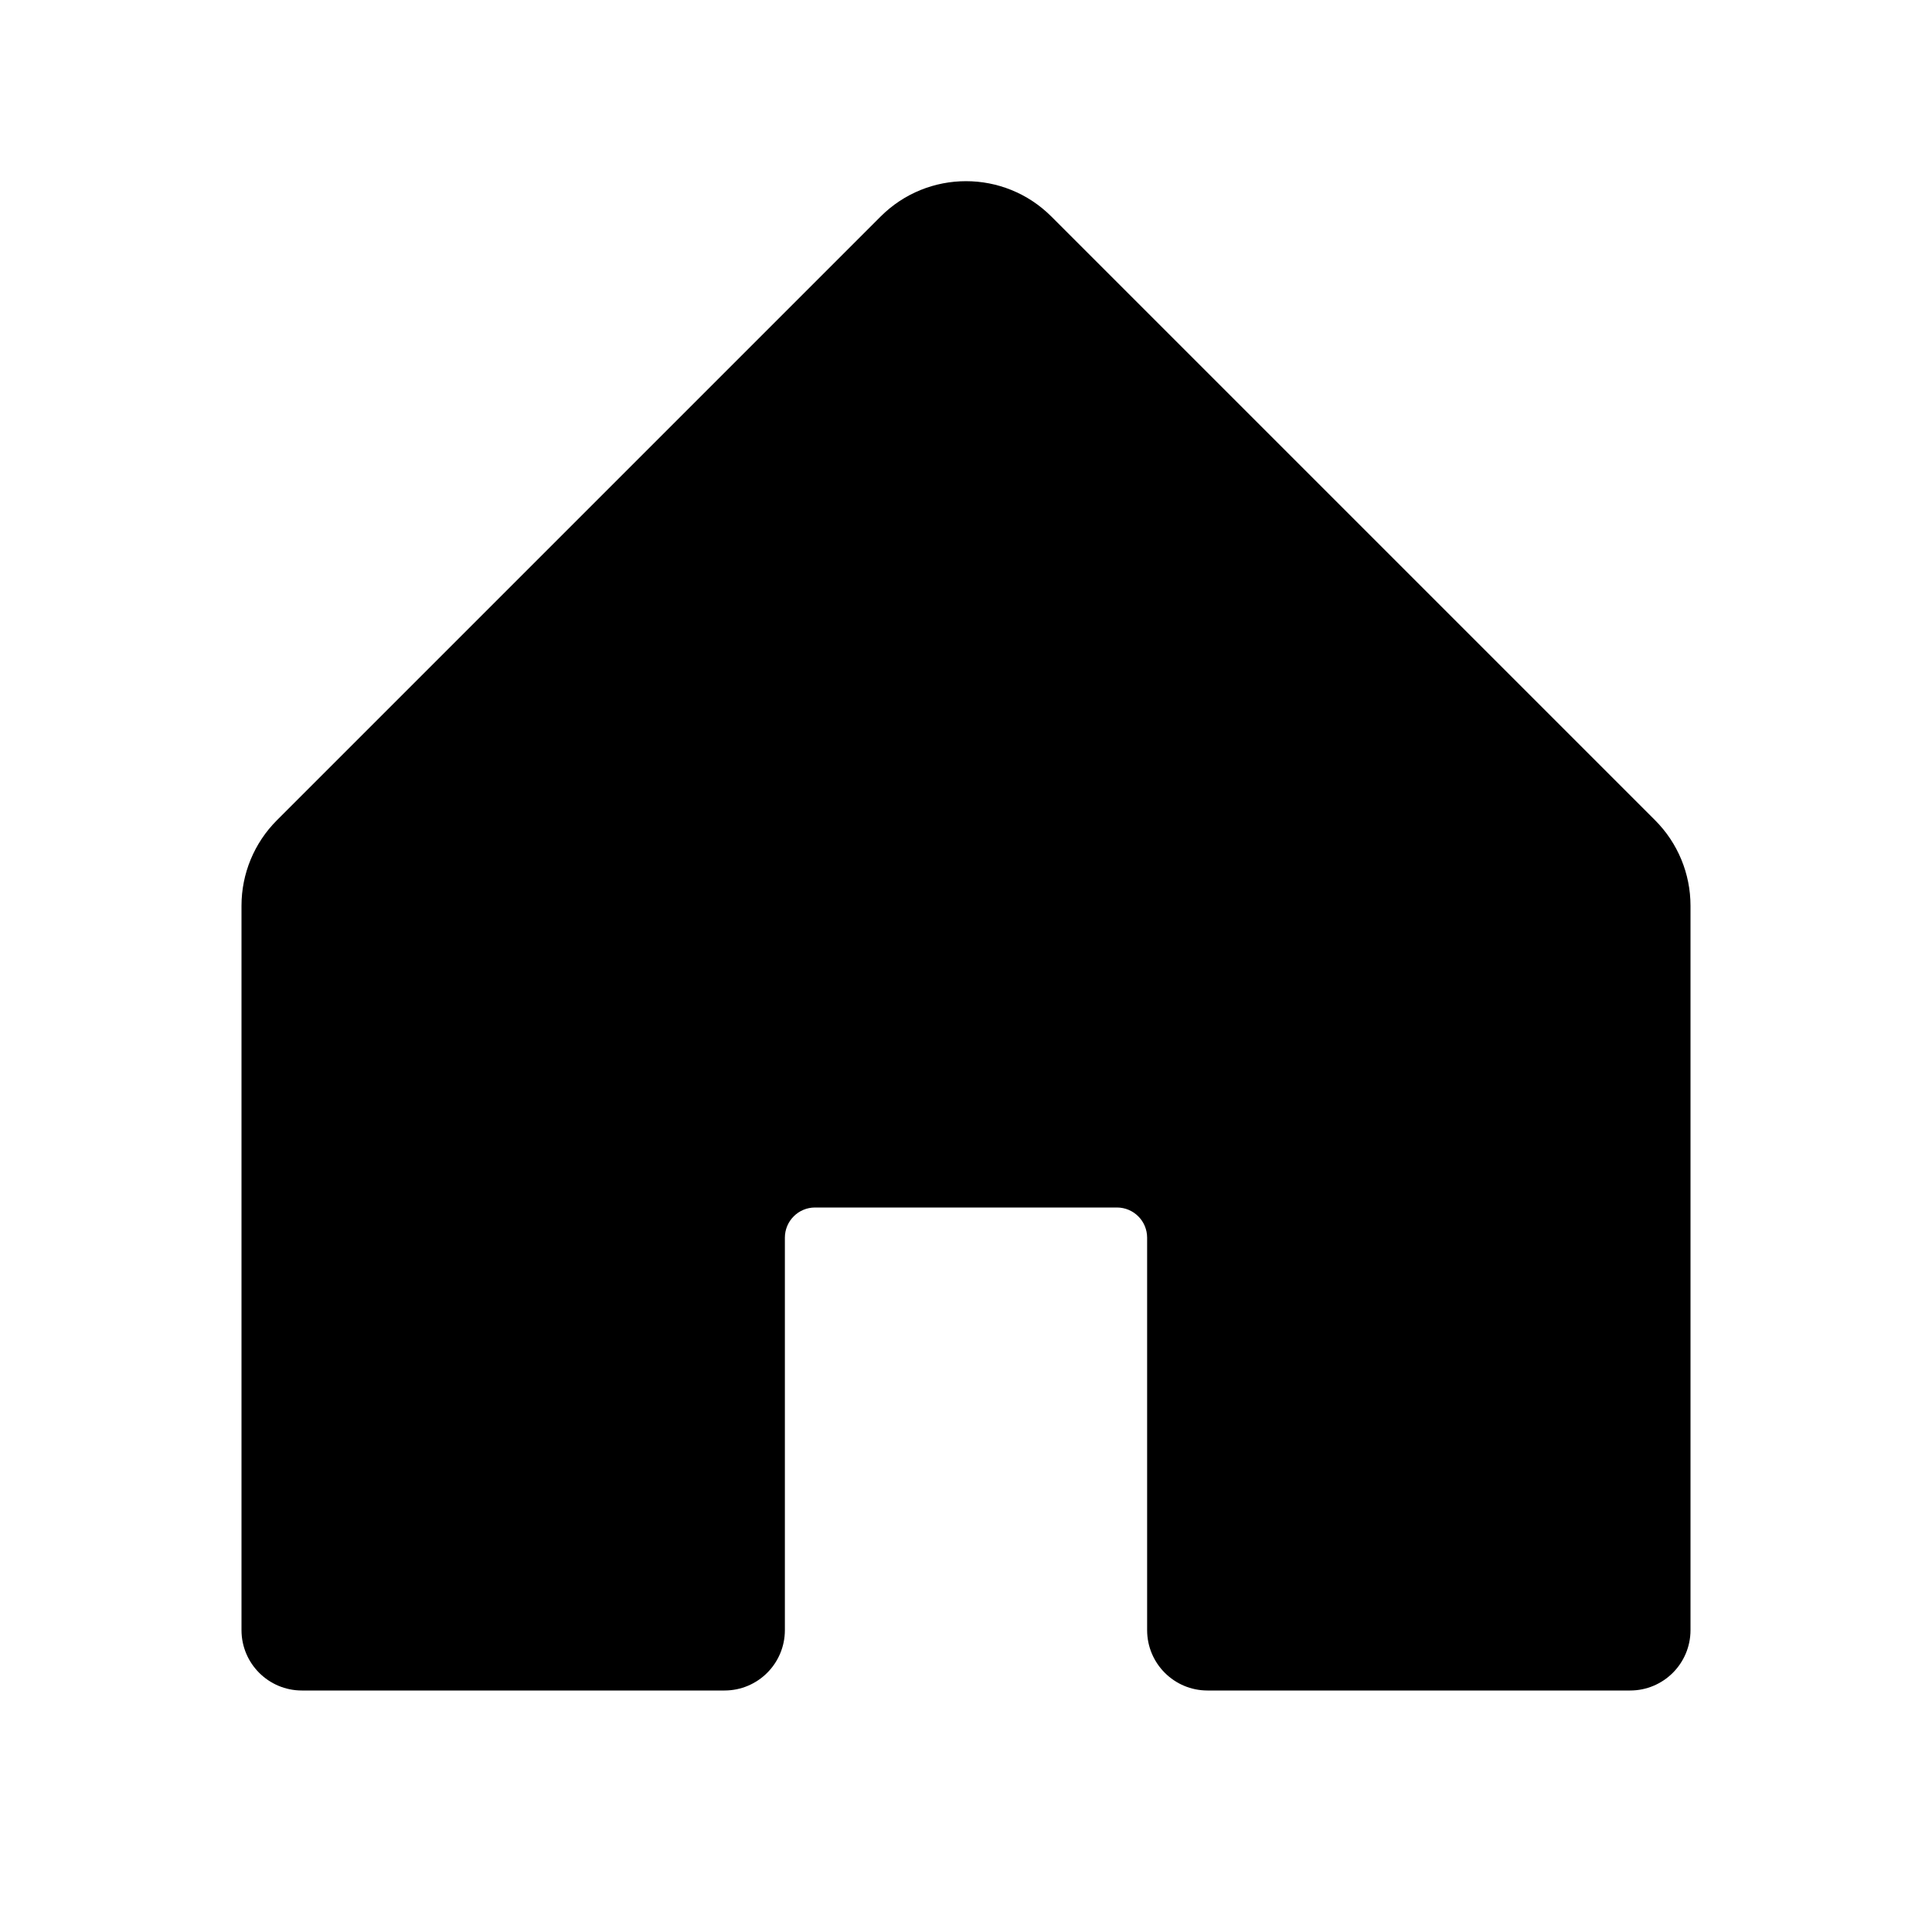
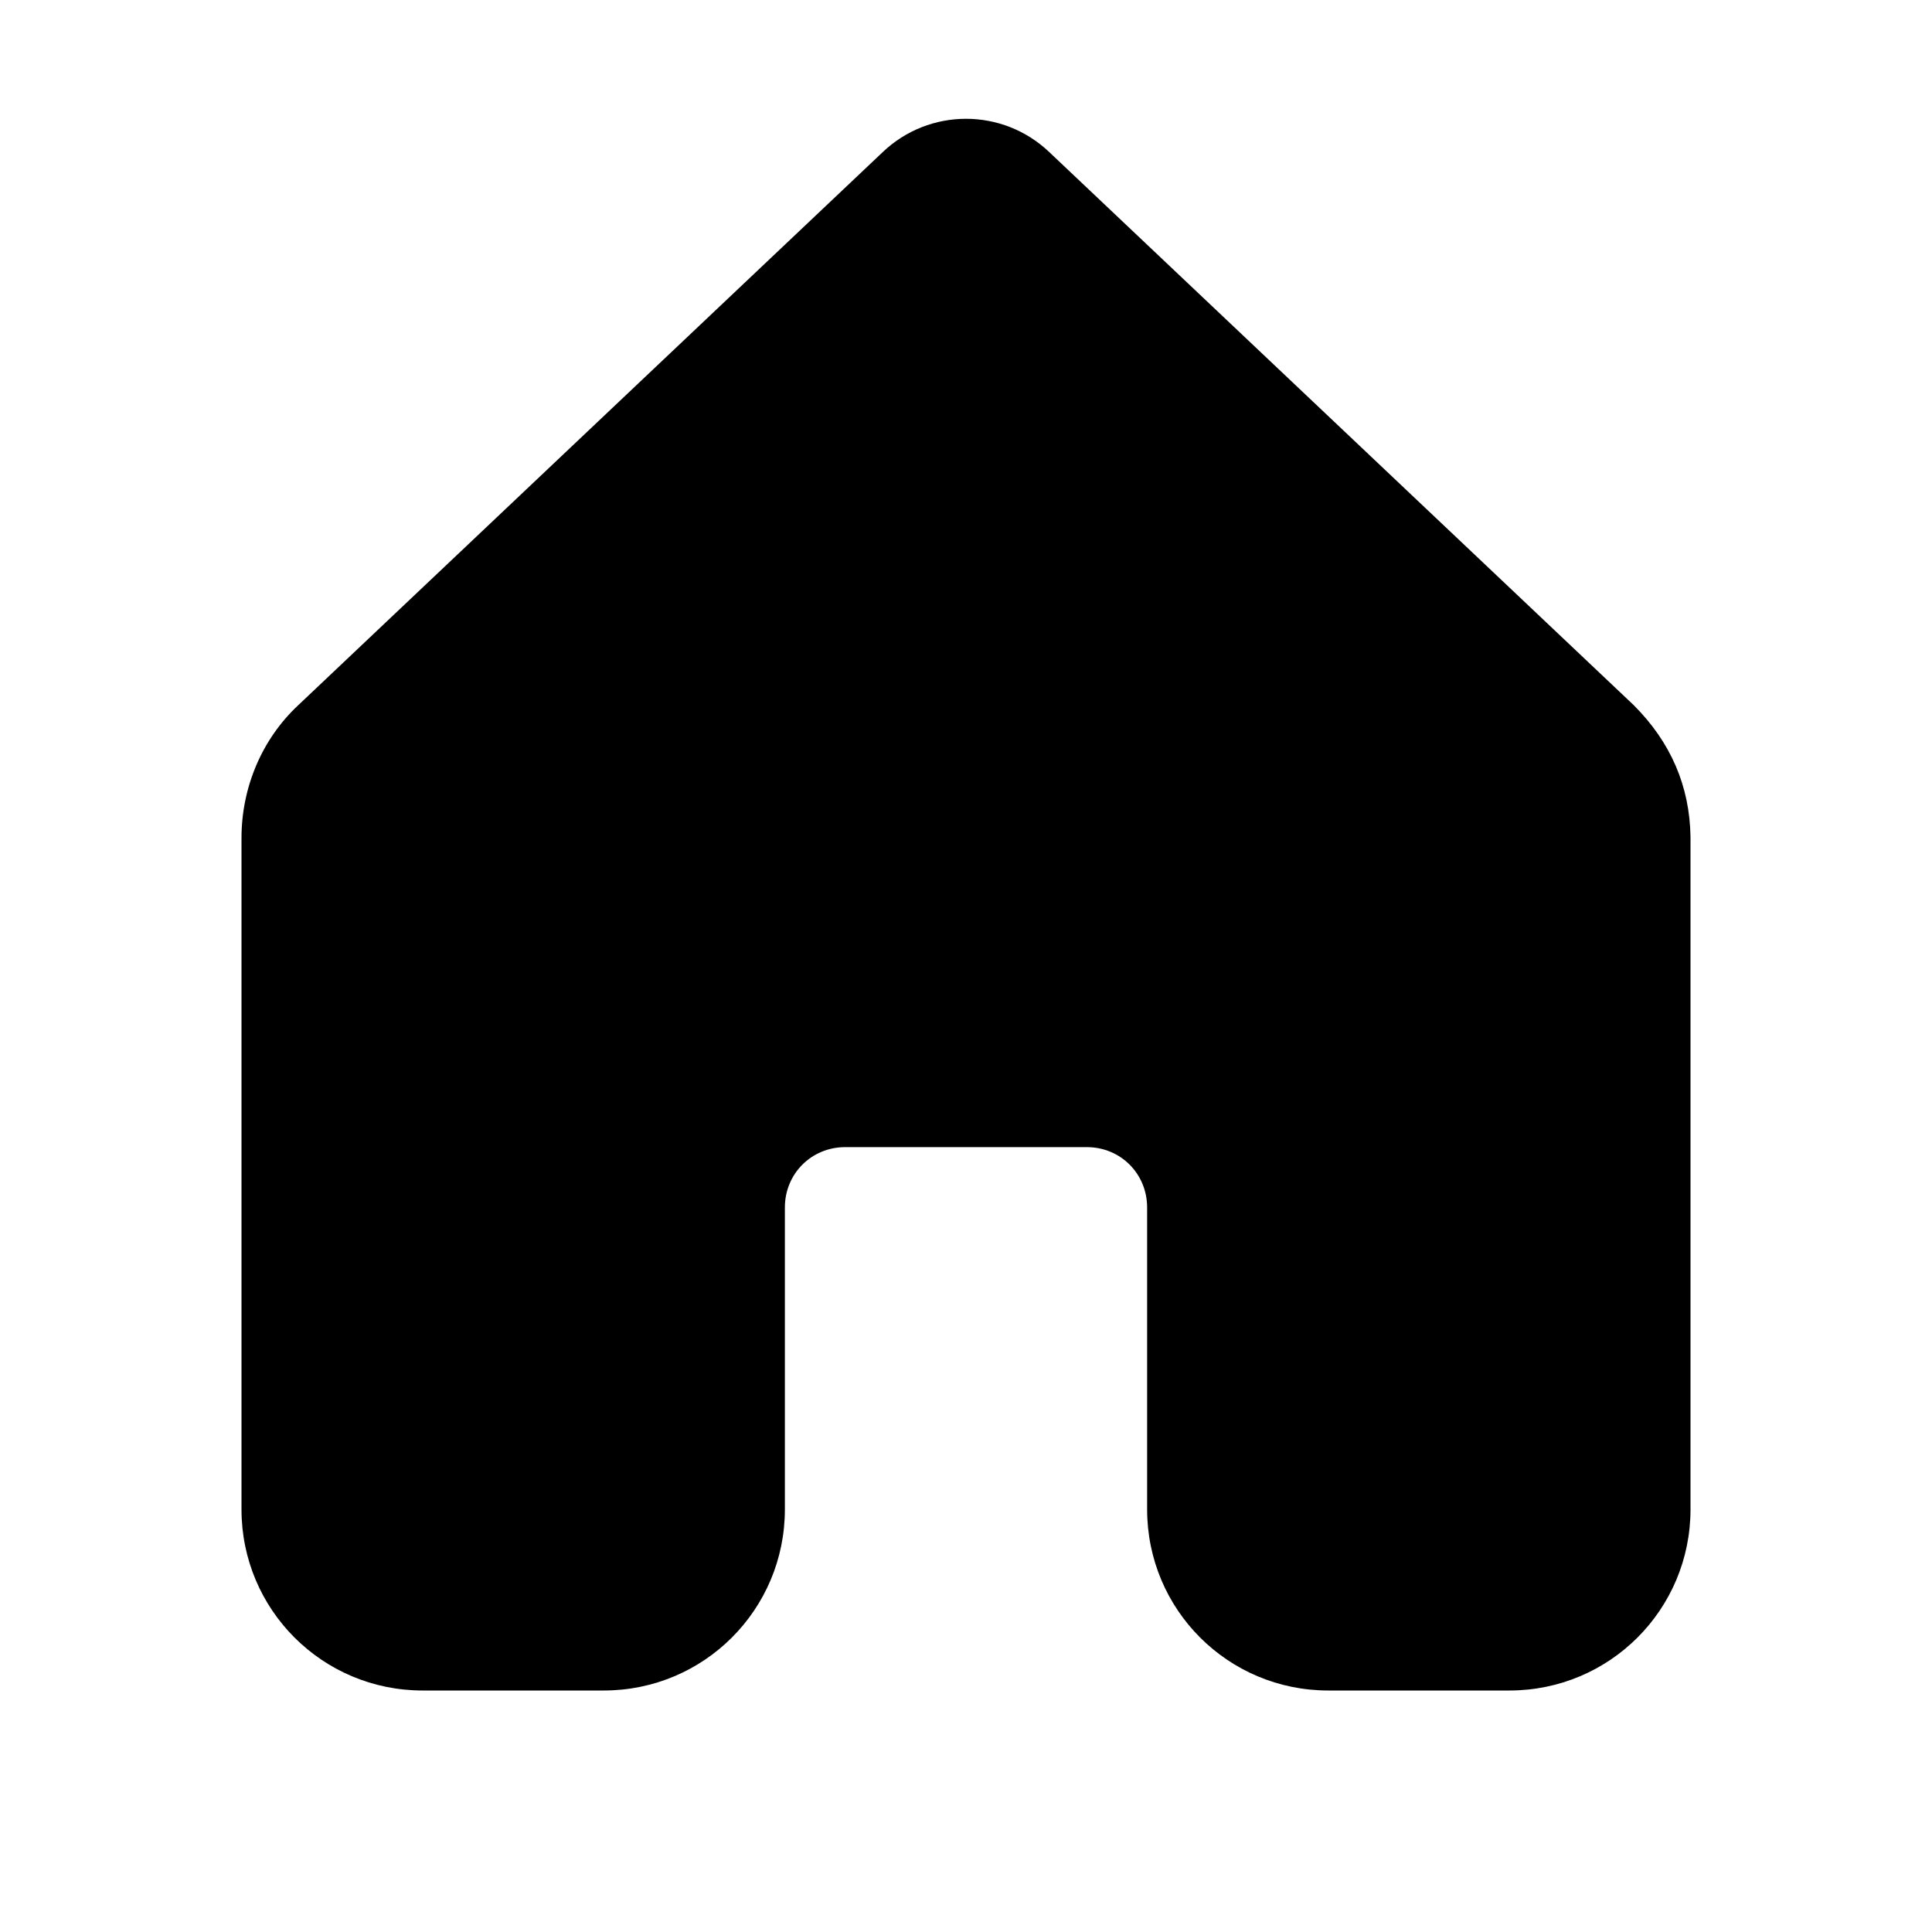
- <svg xmlns="http://www.w3.org/2000/svg" width="256" height="256" viewBox="0 0 256 256" fill="#000000">
-   <path d="M224,120v96a8,8,0,0,1-8,8H160a8,8,0,0,1-8-8V164a4,4,0,0,0-4-4H108a4,4,0,0,0-4,4v52a8,8,0,0,1-8,8H40a8,8,0,0,1-8-8V120a16,16,0,0,1,4.69-11.31l80-80a16,16,0,0,1,22.62,0l80,80A16,16,0,0,1,224,120Z" />
+ <svg xmlns="http://www.w3.org/2000/svg" width="16" height="16" viewBox="0 0 16 16" fill="#000000">
+   <path d="M8.69 1.26a1 1 0 0 0-1.38 0L2.47 5.84c-.3.28-.47.68-.47 1.1v5.56c0 .83.67 1.5 1.5 1.5H5c.83 0 1.5-.67 1.5-1.5V10c0-.28.22-.5.5-.5h2c.28 0 .5.22.5.5v2.5c0 .83.67 1.5 1.5 1.5h1.5c.83 0 1.5-.67 1.5-1.5V6.93q-.01-.63-.47-1.09z" />
</svg>
